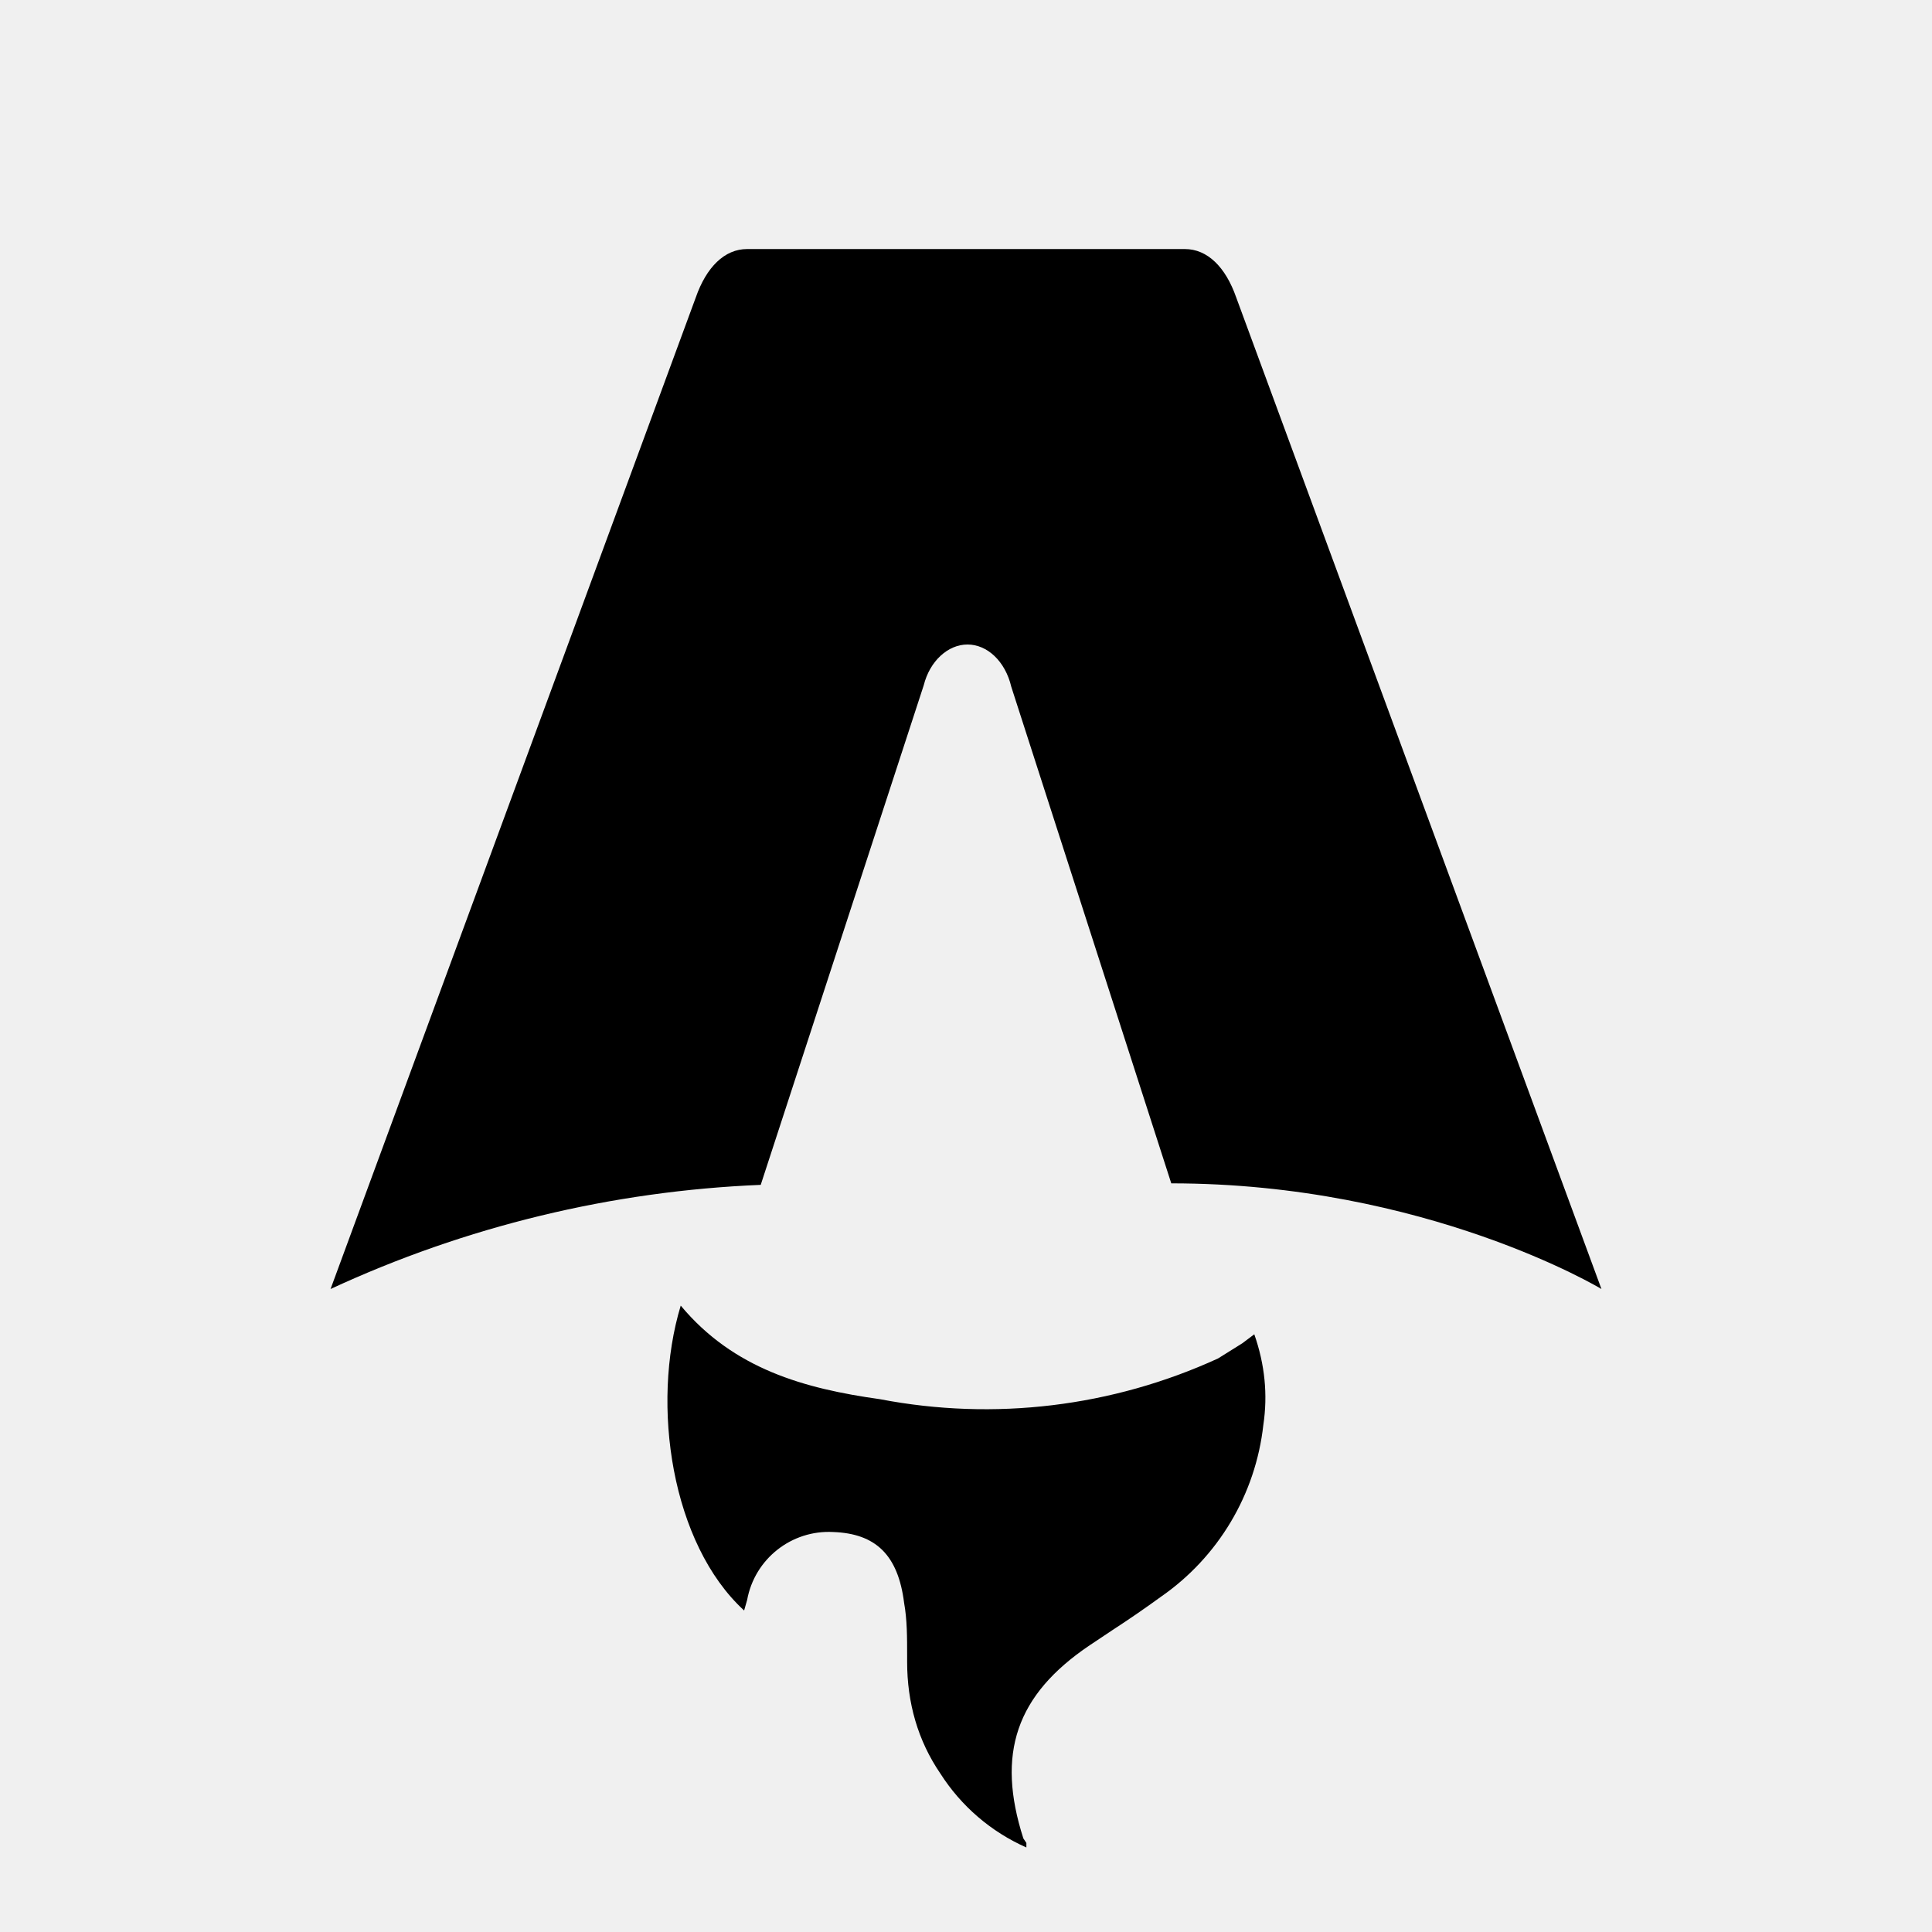
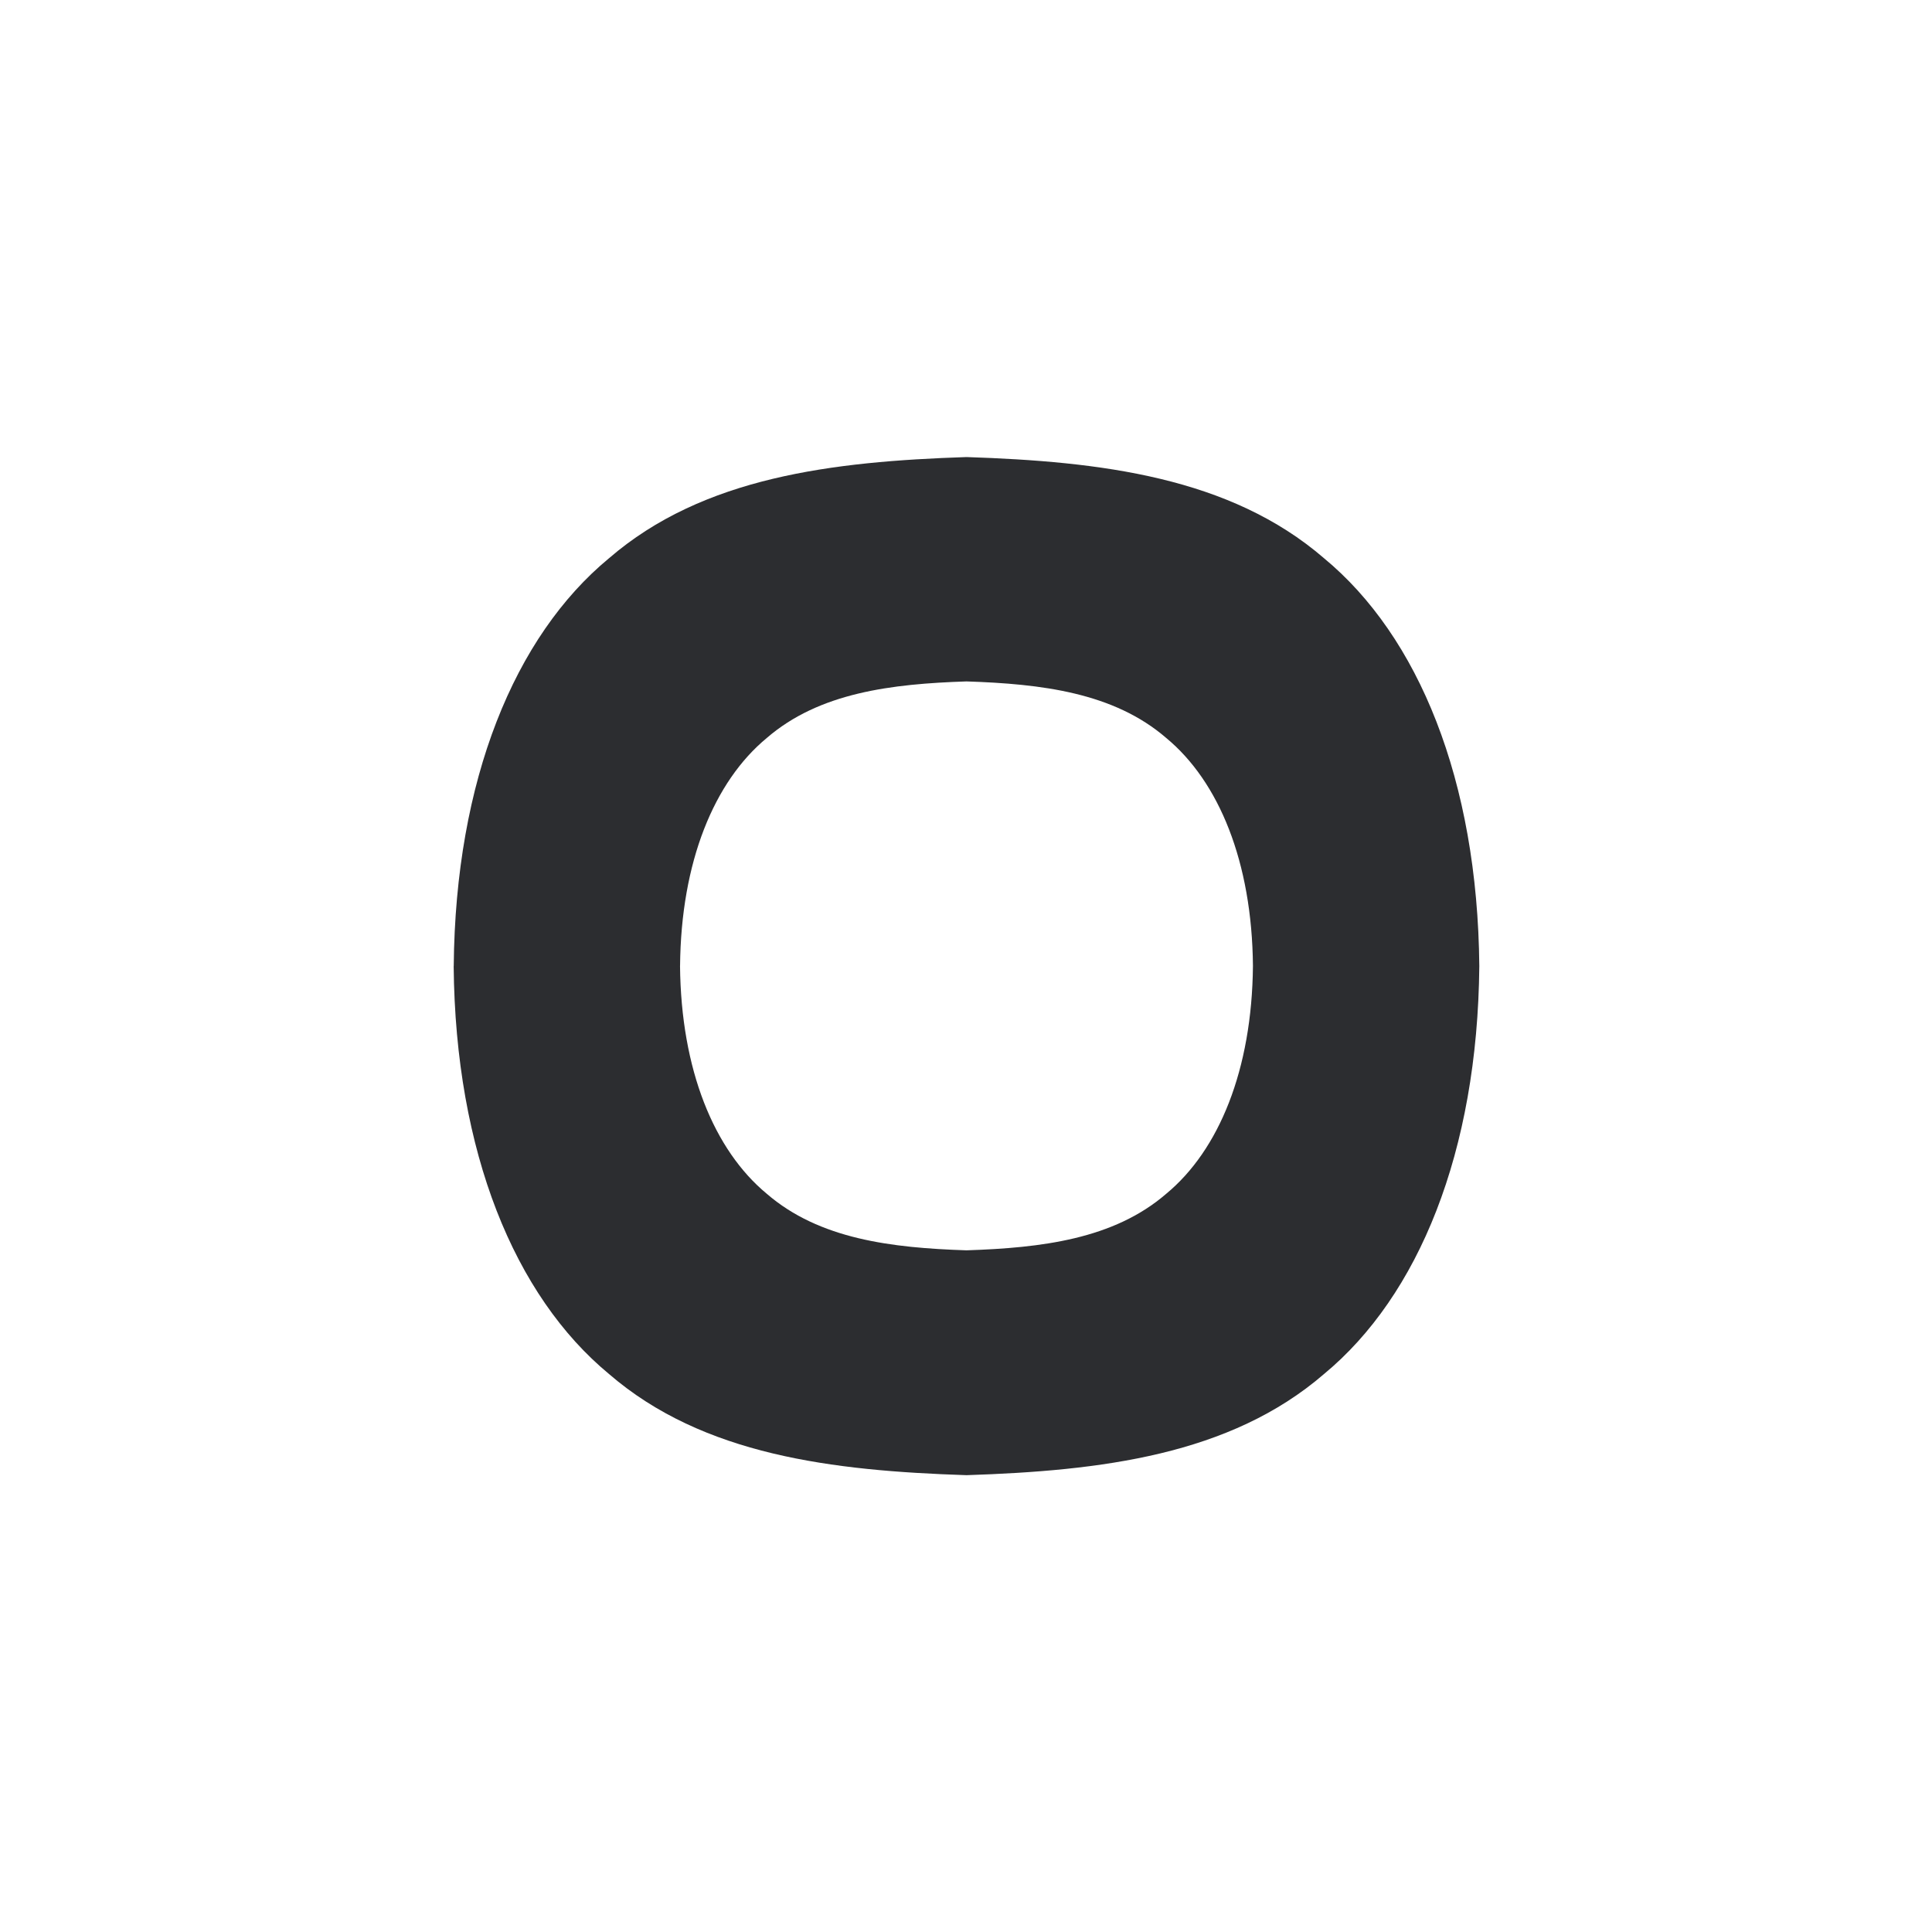
- <svg xmlns="http://www.w3.org/2000/svg" fill="none" viewBox="0 0 128 128">
-   <path d="M50.4 78.5a75.1 75.1 0 0 0-28.5 6.9l24.2-65.7c.7-2 1.9-3.2 3.4-3.2h29c1.5 0 2.7 1.2 3.4 3.2l24.2 65.7s-11.6-7-28.5-7L67 45.5c-.4-1.7-1.6-2.8-2.9-2.8-1.3 0-2.5 1.1-2.9 2.7L50.4 78.5Zm-1.1 28.2Zm-4.2-20.2c-2 6.6-.6 15.8 4.2 20.2a17.5 17.5 0 0 1 .2-.7 5.5 5.5 0 0 1 5.7-4.5c2.8.1 4.3 1.5 4.7 4.7.2 1.1.2 2.3.2 3.5v.4c0 2.7.7 5.2 2.2 7.4a13 13 0 0 0 5.7 4.9v-.3l-.2-.3c-1.8-5.6-.5-9.5 4.4-12.8l1.5-1a73 73 0 0 0 3.2-2.2 16 16 0 0 0 6.8-11.4c.3-2 .1-4-.6-6l-.8.6-1.6 1a37 37 0 0 1-22.4 2.7c-5-.7-9.7-2-13.2-6.2Z" />
-   <style>
- 		path { fill: #000; }
- 		@media (prefers-color-scheme: dark) {
- 			path { fill: #fff; }
- 		}
- 	</style>
+ <svg xmlns="http://www.w3.org/2000/svg" width="1976" height="1976" viewBox="0 0 1976 1976" fill="none">
+   <rect width="1976" height="1976" fill="white" />
+   <path fill-rule="evenodd" clip-rule="evenodd" d="M988.532 467.469C1125.73 471.993 1257.96 487.858 1354.19 570.963C1450.75 650.781 1511.24 797.798 1513 988.119C1511.24 1178.38 1450.75 1325.46 1354.19 1405.29C1257.96 1488.39 1125.79 1504.26 988.532 1508.77C851.274 1504.26 719.1 1488.39 622.866 1405.29C526.318 1325.46 465.767 1178.47 464 988.153L464.002 988.141L464.01 988.129L464.02 988.123L464.032 988.119L464.056 988.109L464.064 988.085C465.759 797.714 526.318 650.714 622.866 570.963C719.1 487.858 851.274 471.993 988.532 467.469ZM988.518 696.938C911.847 699.466 838.015 708.331 784.259 754.769C730.328 799.333 696.5 881.476 695.554 987.853L695.548 987.865L695.536 987.871L695.53 987.873L695.524 987.877L695.52 987.883L695.518 987.889C696.505 1094.24 730.328 1176.37 784.259 1220.98C838.015 1267.42 911.847 1276.28 988.518 1278.8C1065.19 1276.28 1139.02 1267.42 1192.77 1220.98C1246.71 1176.37 1280.5 1094.19 1281.48 987.871C1280.5 881.522 1246.71 799.371 1192.77 754.769C1139.02 708.331 1065.15 699.466 988.518 696.938Z" fill="#2C2D30" />
</svg>
